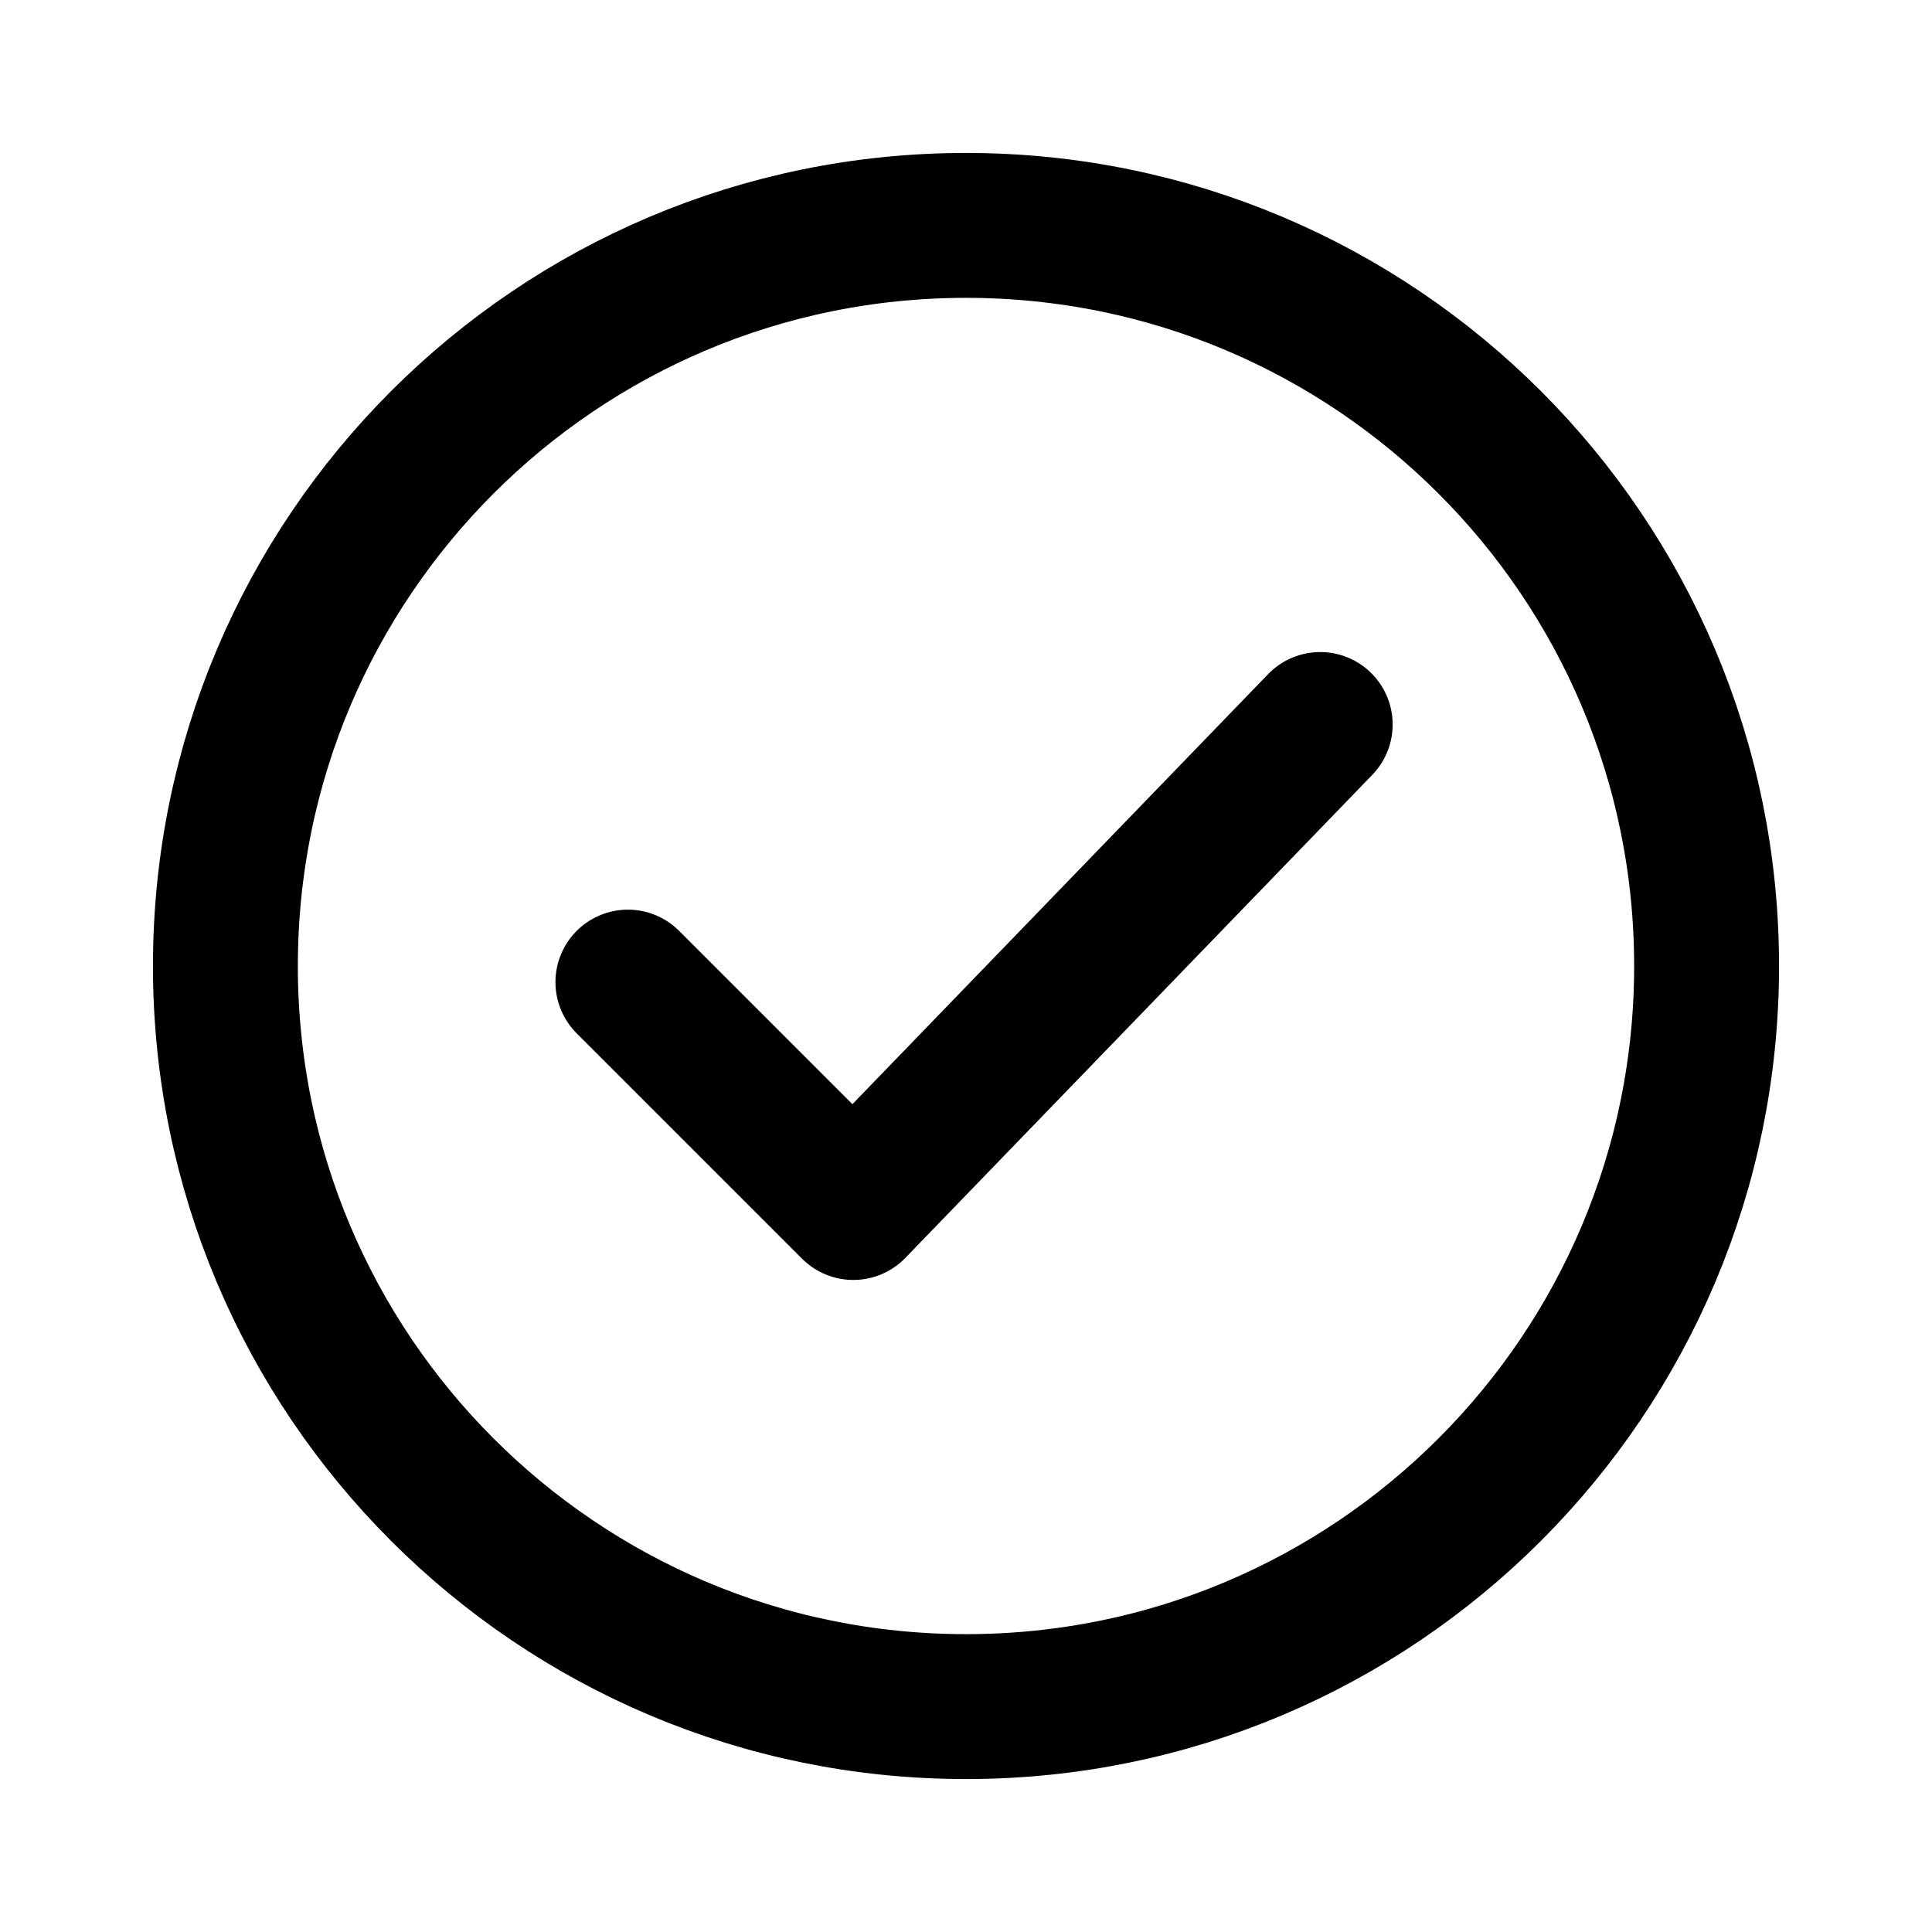
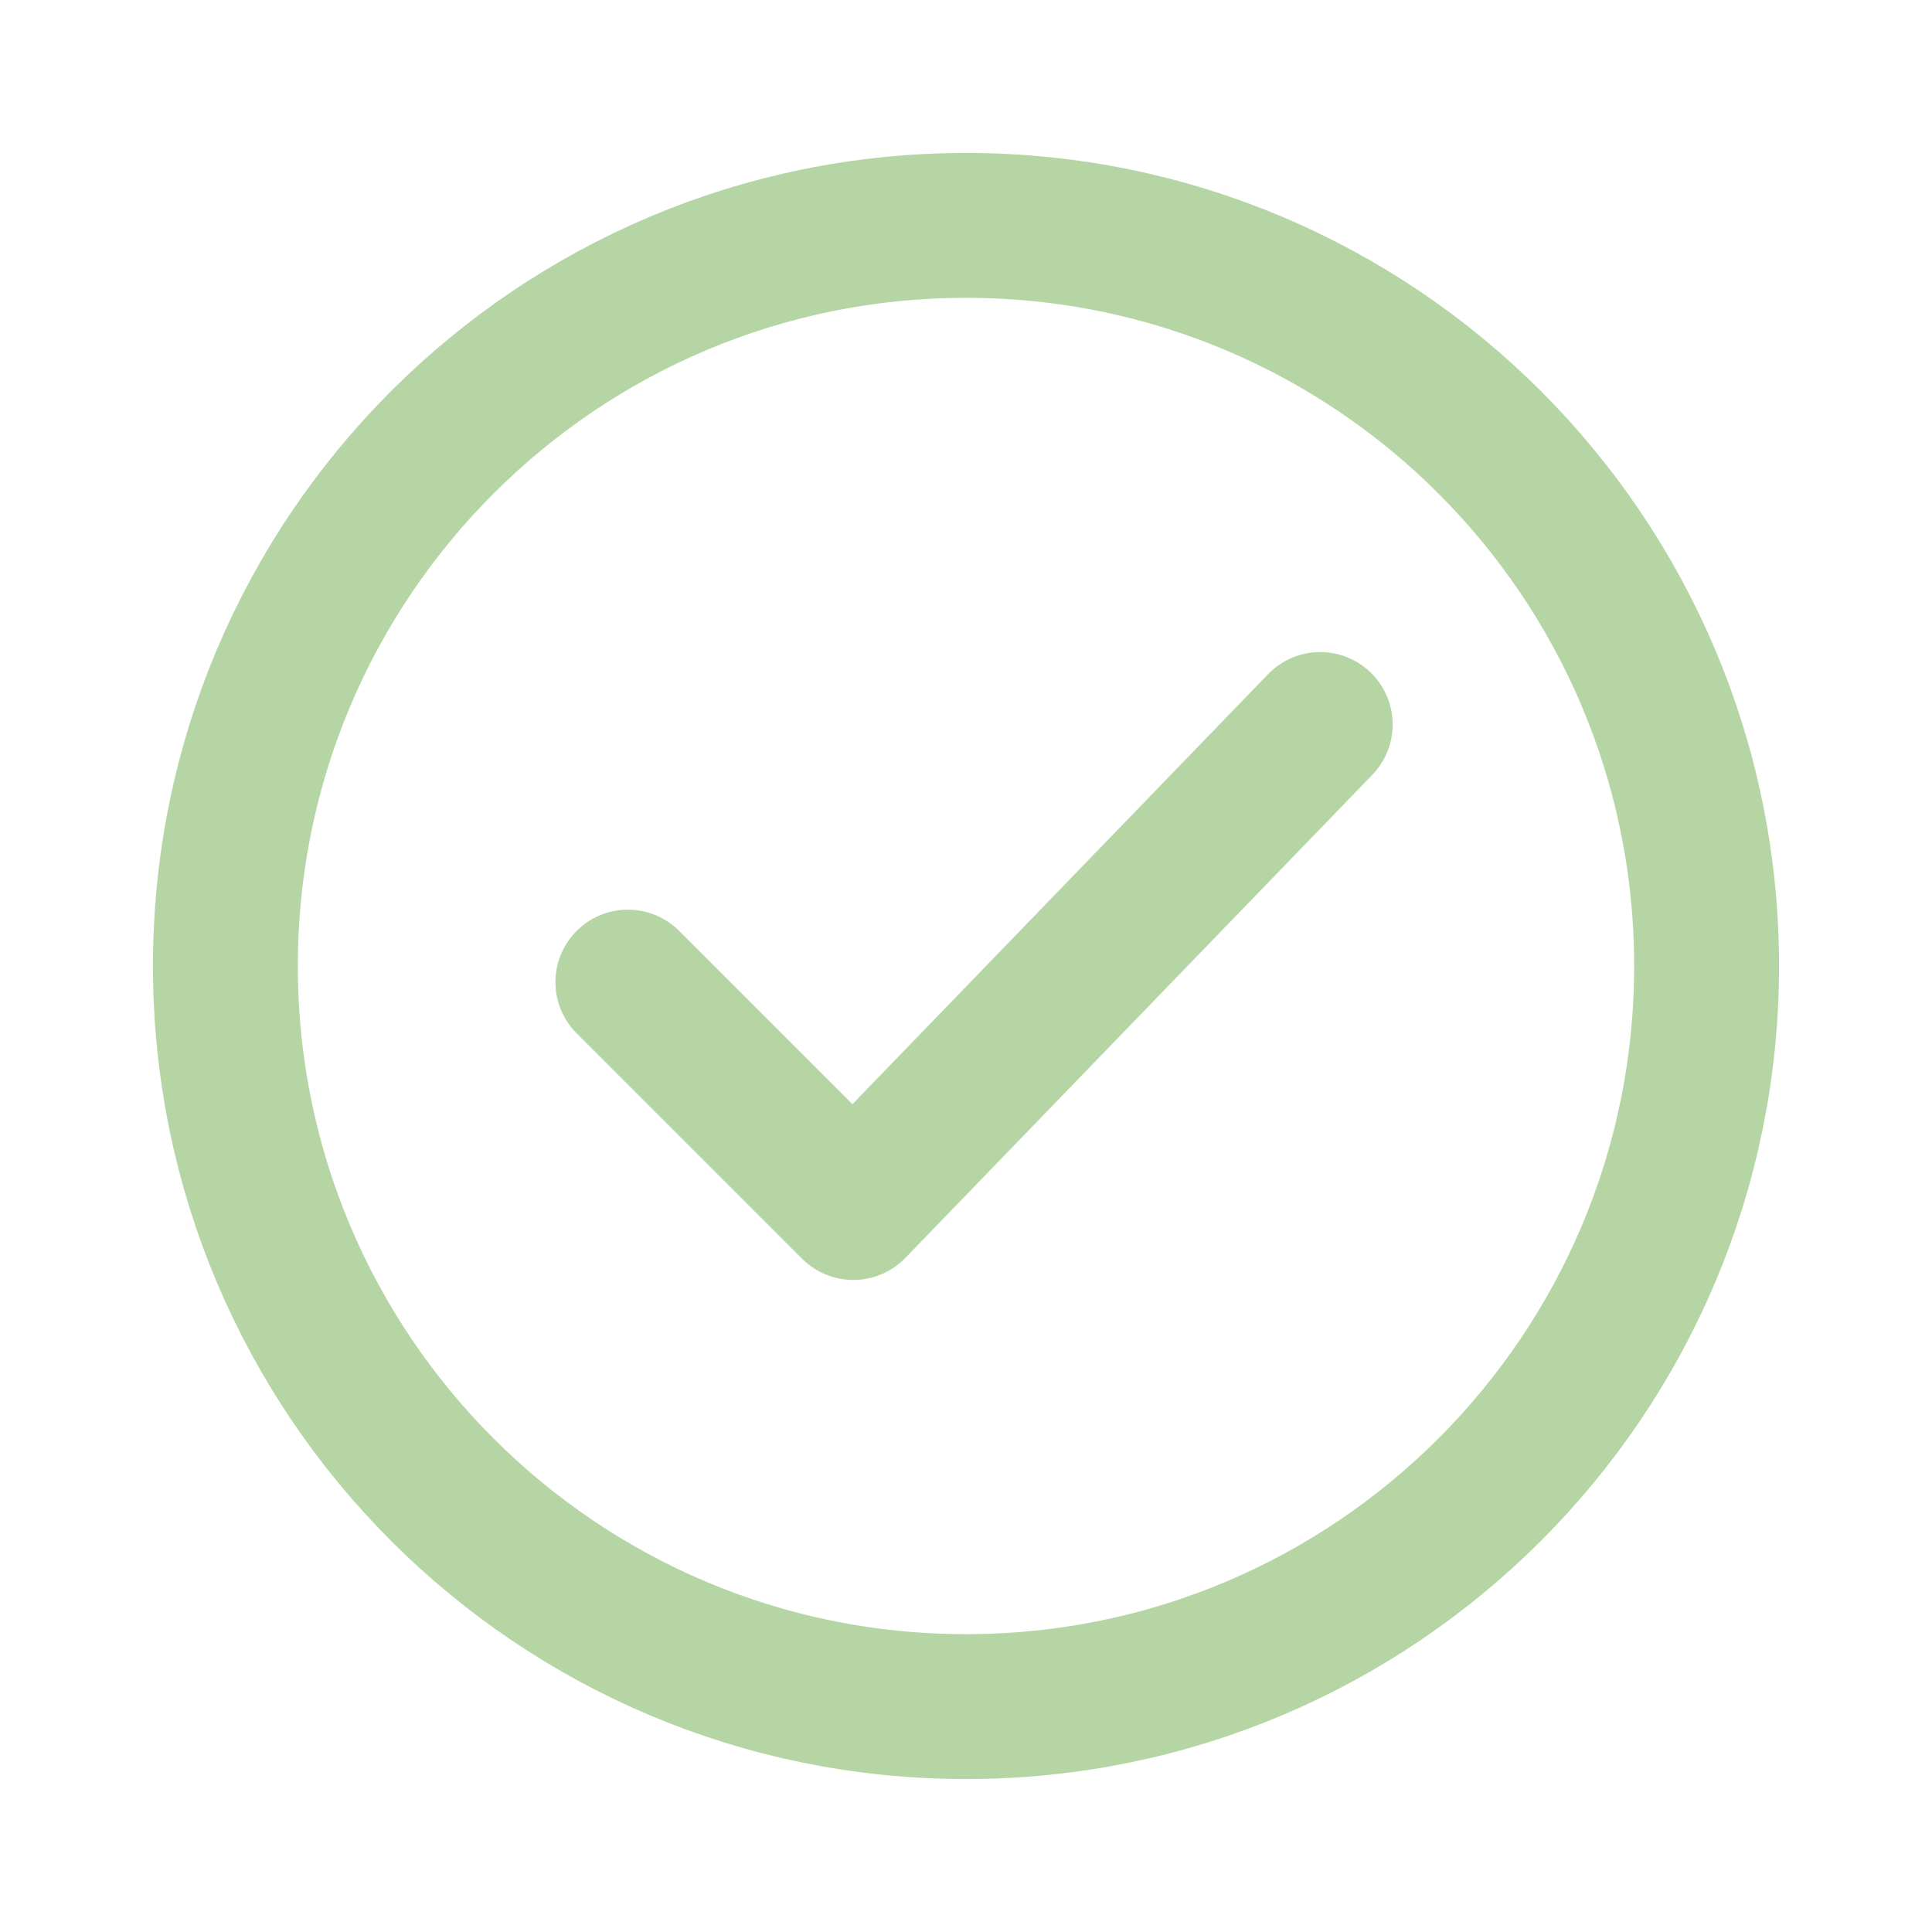
- <svg xmlns="http://www.w3.org/2000/svg" viewBox="0 0 24 24" width="24" height="24" fill="none" stroke="currentColor" stroke-width="1.8" stroke-linecap="round" stroke-linejoin="round" role="img" aria-label="check-circle">
+ <svg xmlns="http://www.w3.org/2000/svg" viewBox="0 0 24 24" width="54" height="54" fill="none" stroke="#B5D6A4" stroke-width="1.8" stroke-linecap="round" stroke-linejoin="round" role="img" aria-label="check-circle">
  <circle cx="12" cy="12" r="9.2" />
  <path d="m7.8 12.2 2.8 2.8 5.8-6" />
</svg>
